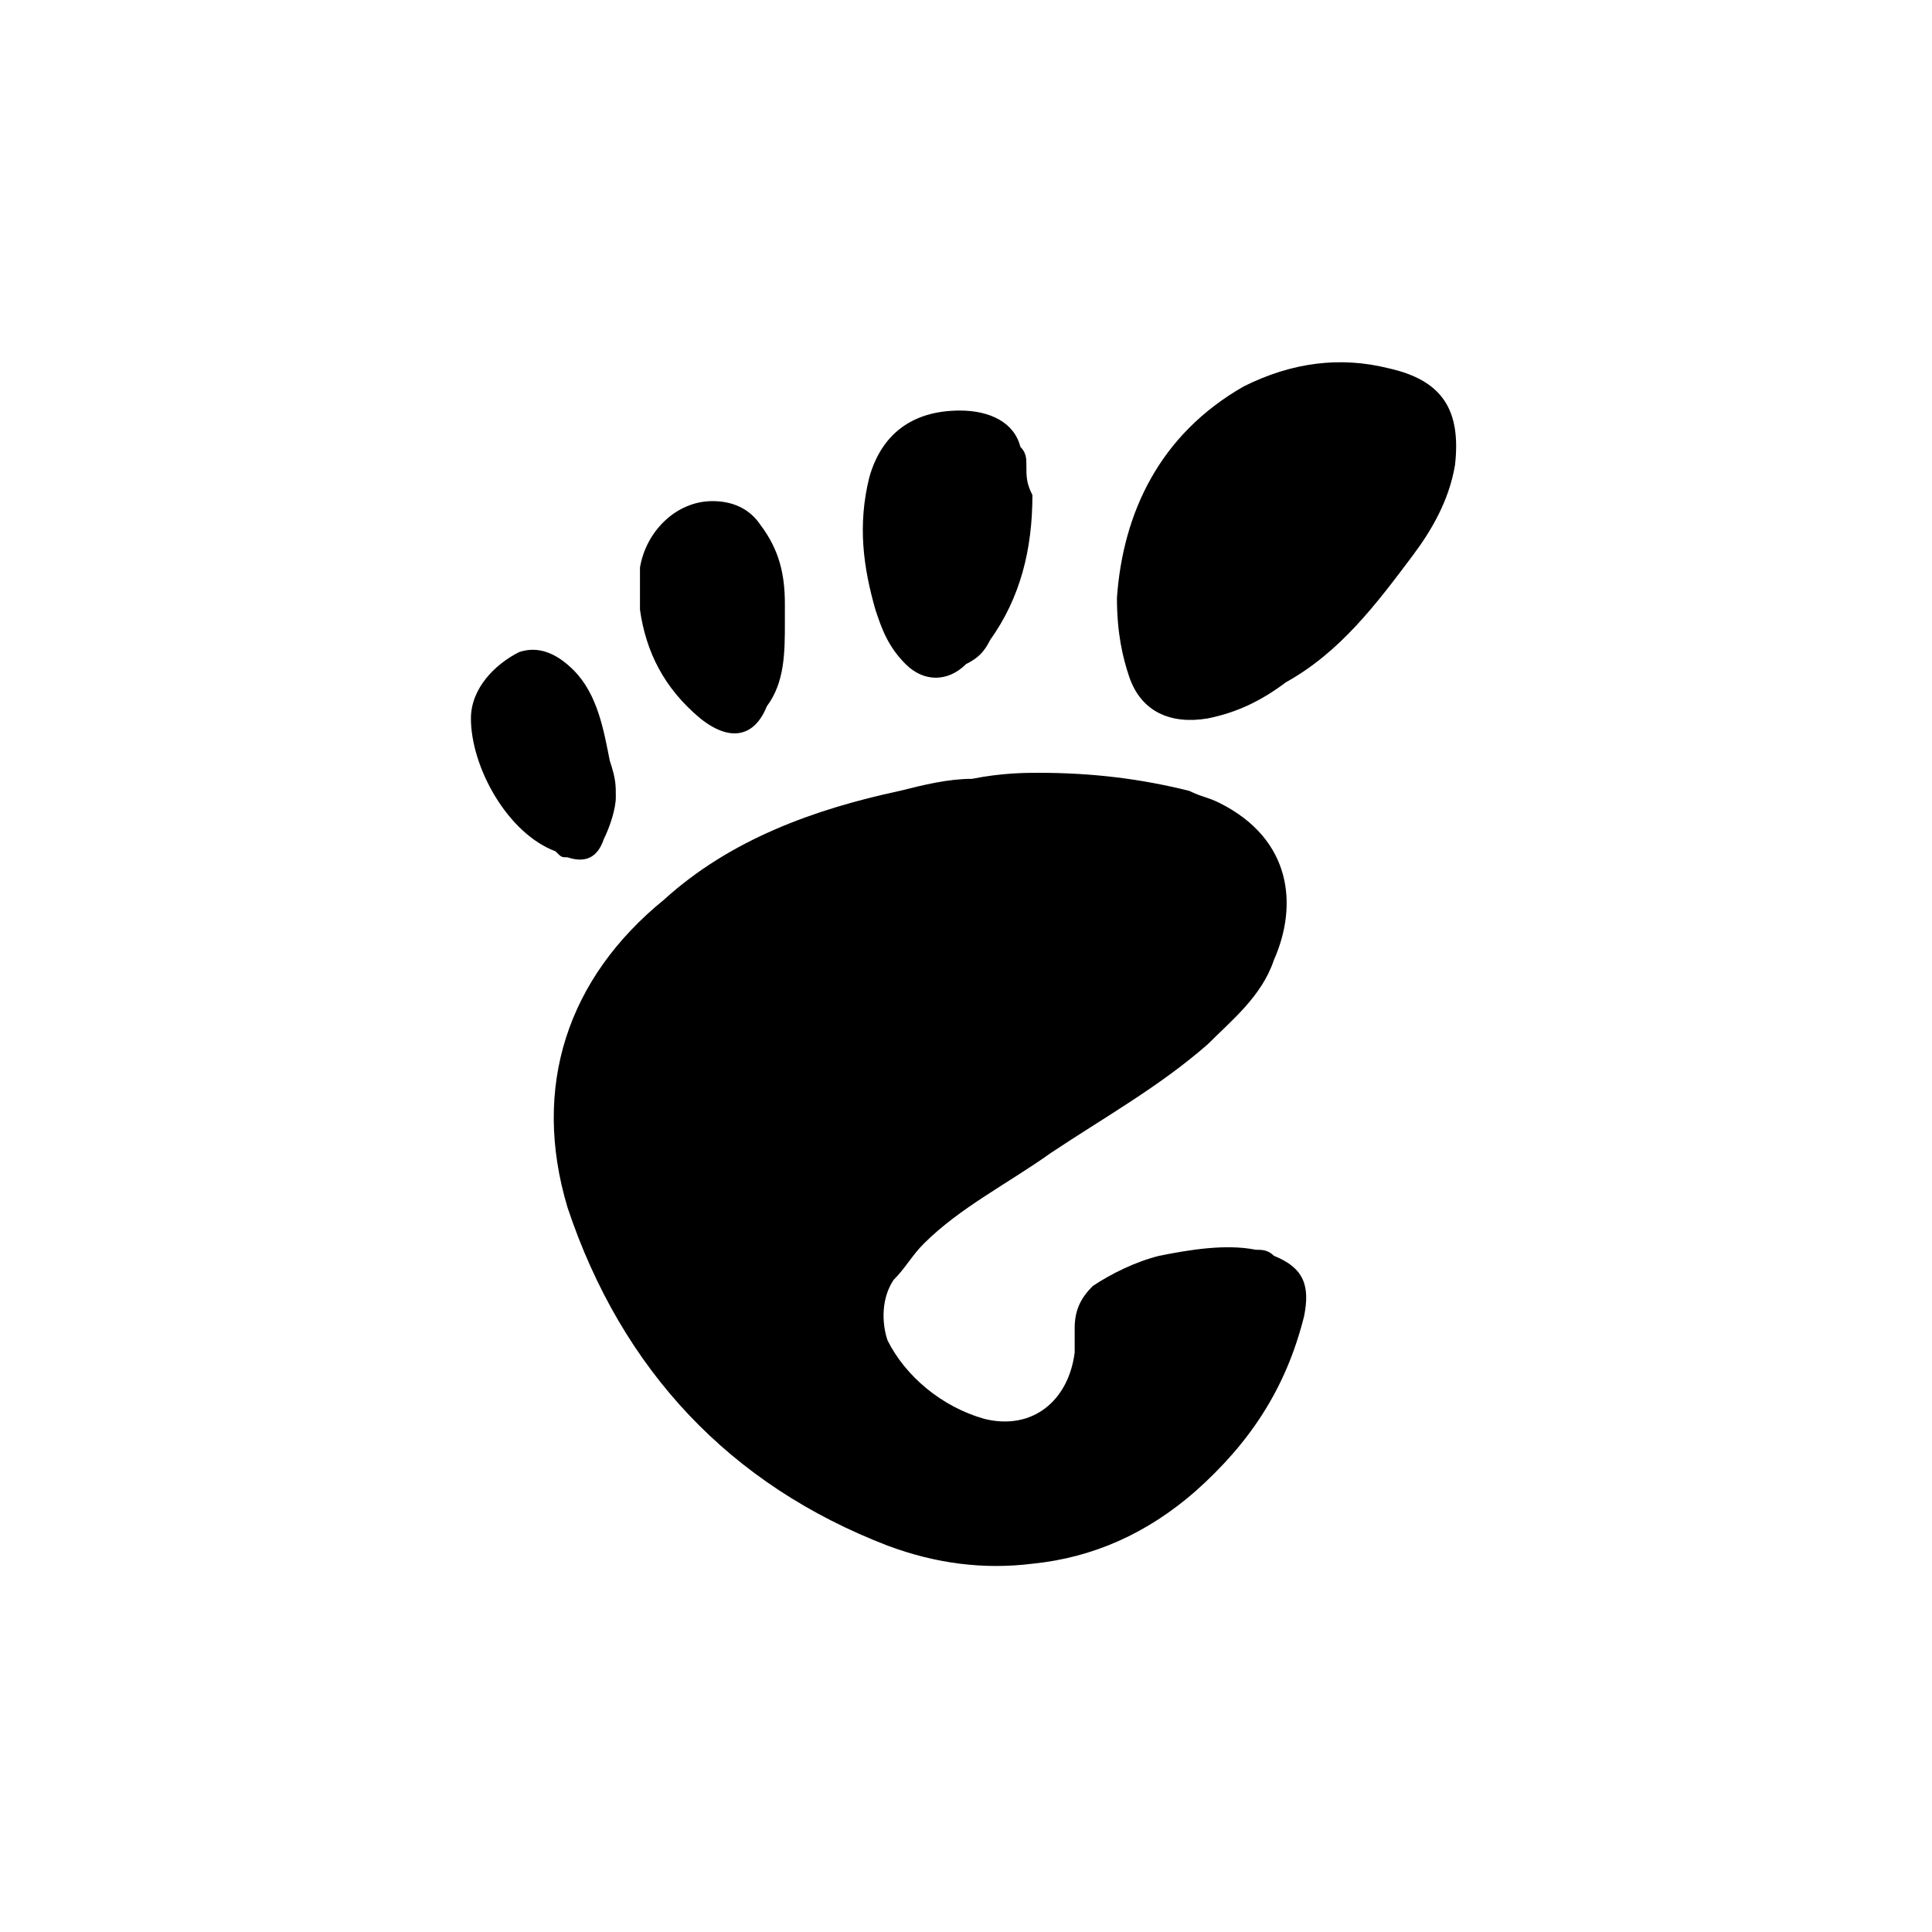
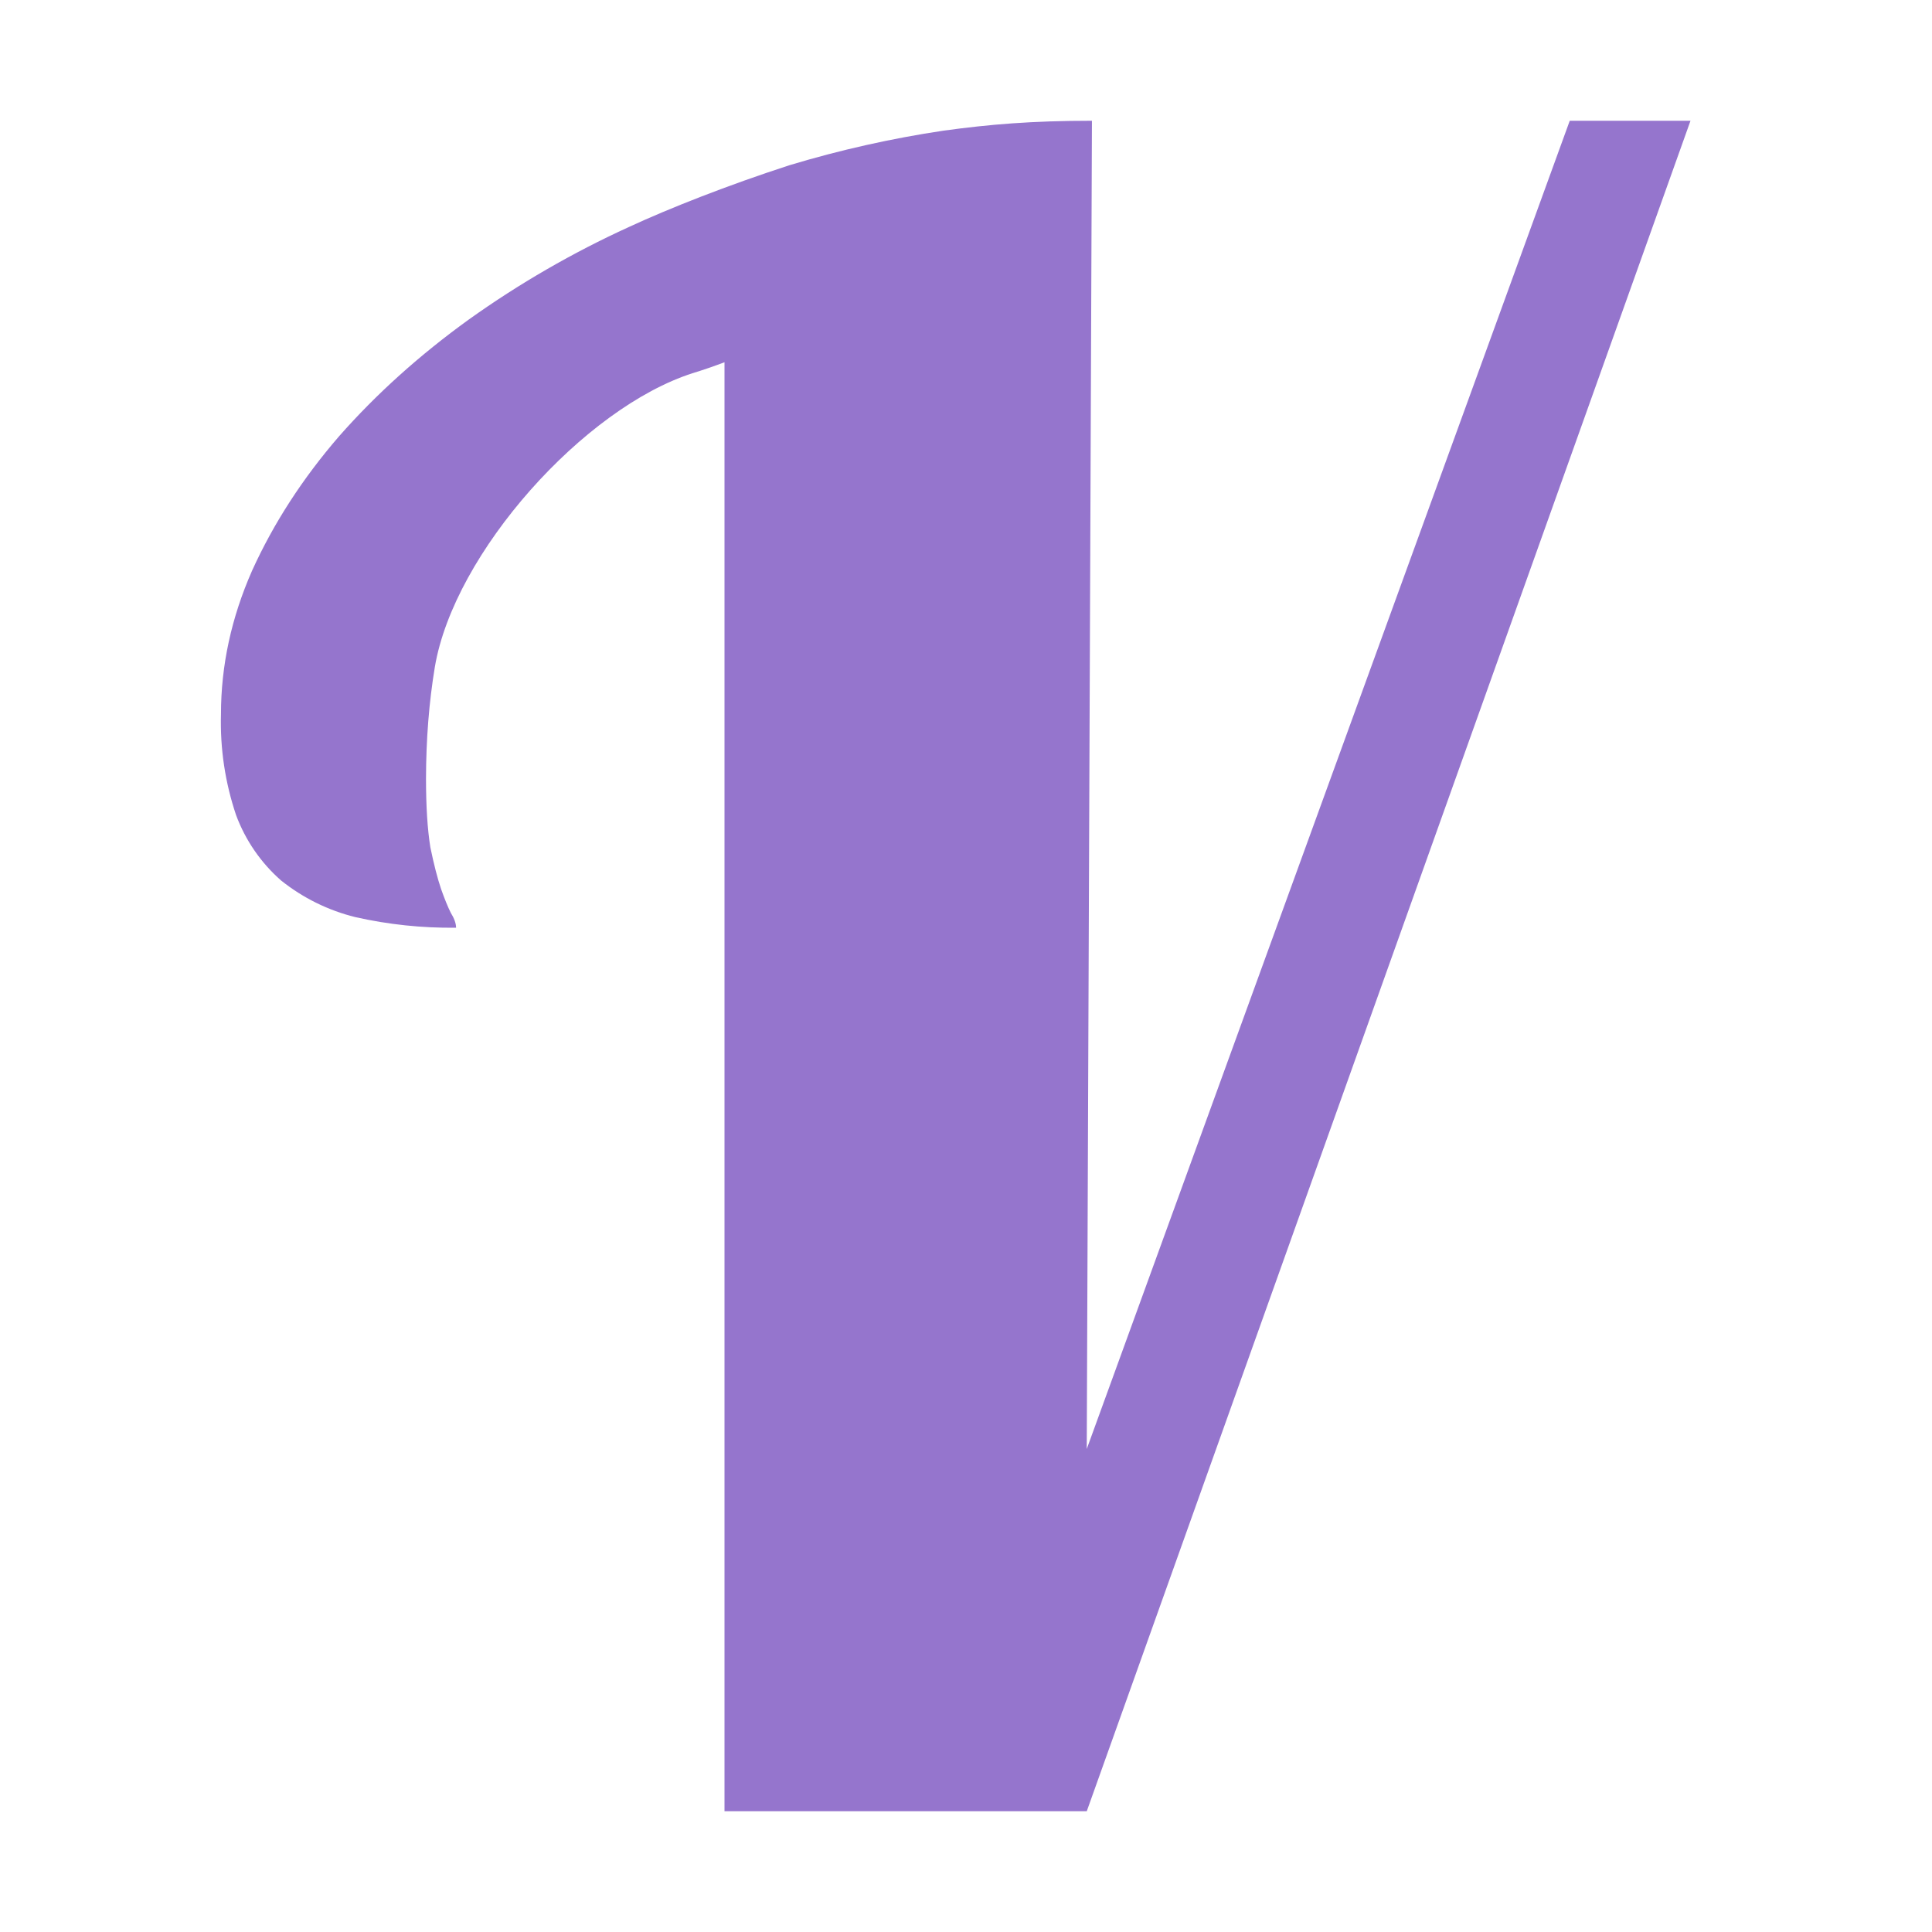
- <svg xmlns="http://www.w3.org/2000/svg" viewBox="0 0 32 32" fill="currentColor">
-   <path d="M17.2 12.8c.9 0 1.7.1 2.5.3.2.1.3.1.5.2 1.2.6 1.3 1.7.9 2.6-.2.6-.7 1-1.1 1.4-.8.7-1.7 1.2-2.6 1.8-.7.5-1.5.9-2.1 1.5-.2.2-.3.4-.5.6-.2.3-.2.7-.1 1 .3.6.9 1.1 1.6 1.3.8.2 1.4-.3 1.5-1.1V22c0-.3.1-.5.3-.7.3-.2.7-.4 1.1-.5.5-.1 1.1-.2 1.6-.1.1 0 .2 0 .3.1.5.2.6.5.5 1-.3 1.2-.9 2.1-1.8 2.9-.8.7-1.7 1.1-2.7 1.2-.8.1-1.6 0-2.4-.3-2.6-1-4.4-2.9-5.3-5.6-.6-2 0-3.8 1.6-5.1 1.1-1 2.5-1.5 3.9-1.8.4-.1.8-.2 1.2-.2.5-.1.9-.1 1.1-.1zm1.3-2.9c.1-1.4.7-2.7 2.1-3.5.8-.4 1.6-.5 2.4-.3.9.2 1.2.7 1.1 1.6-.1.6-.4 1.1-.7 1.5-.6.8-1.2 1.6-2.1 2.1-.4.3-.8.5-1.3.6-.6.1-1.1-.1-1.3-.7-.1-.3-.2-.7-.2-1.3zm-1.4-1.7c0 .9-.2 1.7-.7 2.4-.1.2-.2.3-.4.4-.3.3-.7.3-1 0-.3-.3-.4-.6-.5-.9-.2-.7-.3-1.4-.1-2.2.2-.7.7-1.1 1.5-1.1.5 0 .9.2 1 .6.1.1.1.2.1.3 0 .2 0 .3.1.5zM13 10.3c0 .5 0 1-.3 1.4-.2.5-.6.6-1.1.2-.6-.5-.9-1.1-1-1.8v-.7c.1-.6.6-1.1 1.2-1.1.3 0 .6.1.8.4.3.4.4.8.4 1.3v.3zm-2.8 2.9c0 .2-.1.5-.2.7-.1.3-.3.4-.6.3-.1 0-.1 0-.2-.1-.8-.3-1.4-1.4-1.4-2.2 0-.5.4-.9.8-1.1.3-.1.6 0 .9.3.4.4.5 1 .6 1.5.1.3.1.4.1.6z" />
+ <svg xmlns="http://www.w3.org/2000/svg" viewBox="0 0 16 16">
+   <path fill="#9575cd" d="M6 15V3q-.138.052-.262.09c-.898.286-1.978 1.487-2.137 2.435q-.072.435-.073.923 0 .345.036.569.044.213.089.346.044.124.08.196.044.071.044.124a3.6 3.6 0 0 1-.835-.088 1.6 1.6 0 0 1-.614-.303 1.34 1.34 0 0 1-.373-.542 2.4 2.4 0 0 1-.125-.835q0-.605.258-1.19.267-.588.72-1.112.462-.525 1.076-.968a8 8 0 0 1 1.324-.765c.337-.156.819-.346 1.331-.512a9 9 0 0 1 1.275-.286C8.193 1.03 8.544 1 9.043 1L9 12l4-11h1L9 15z" />
</svg>
